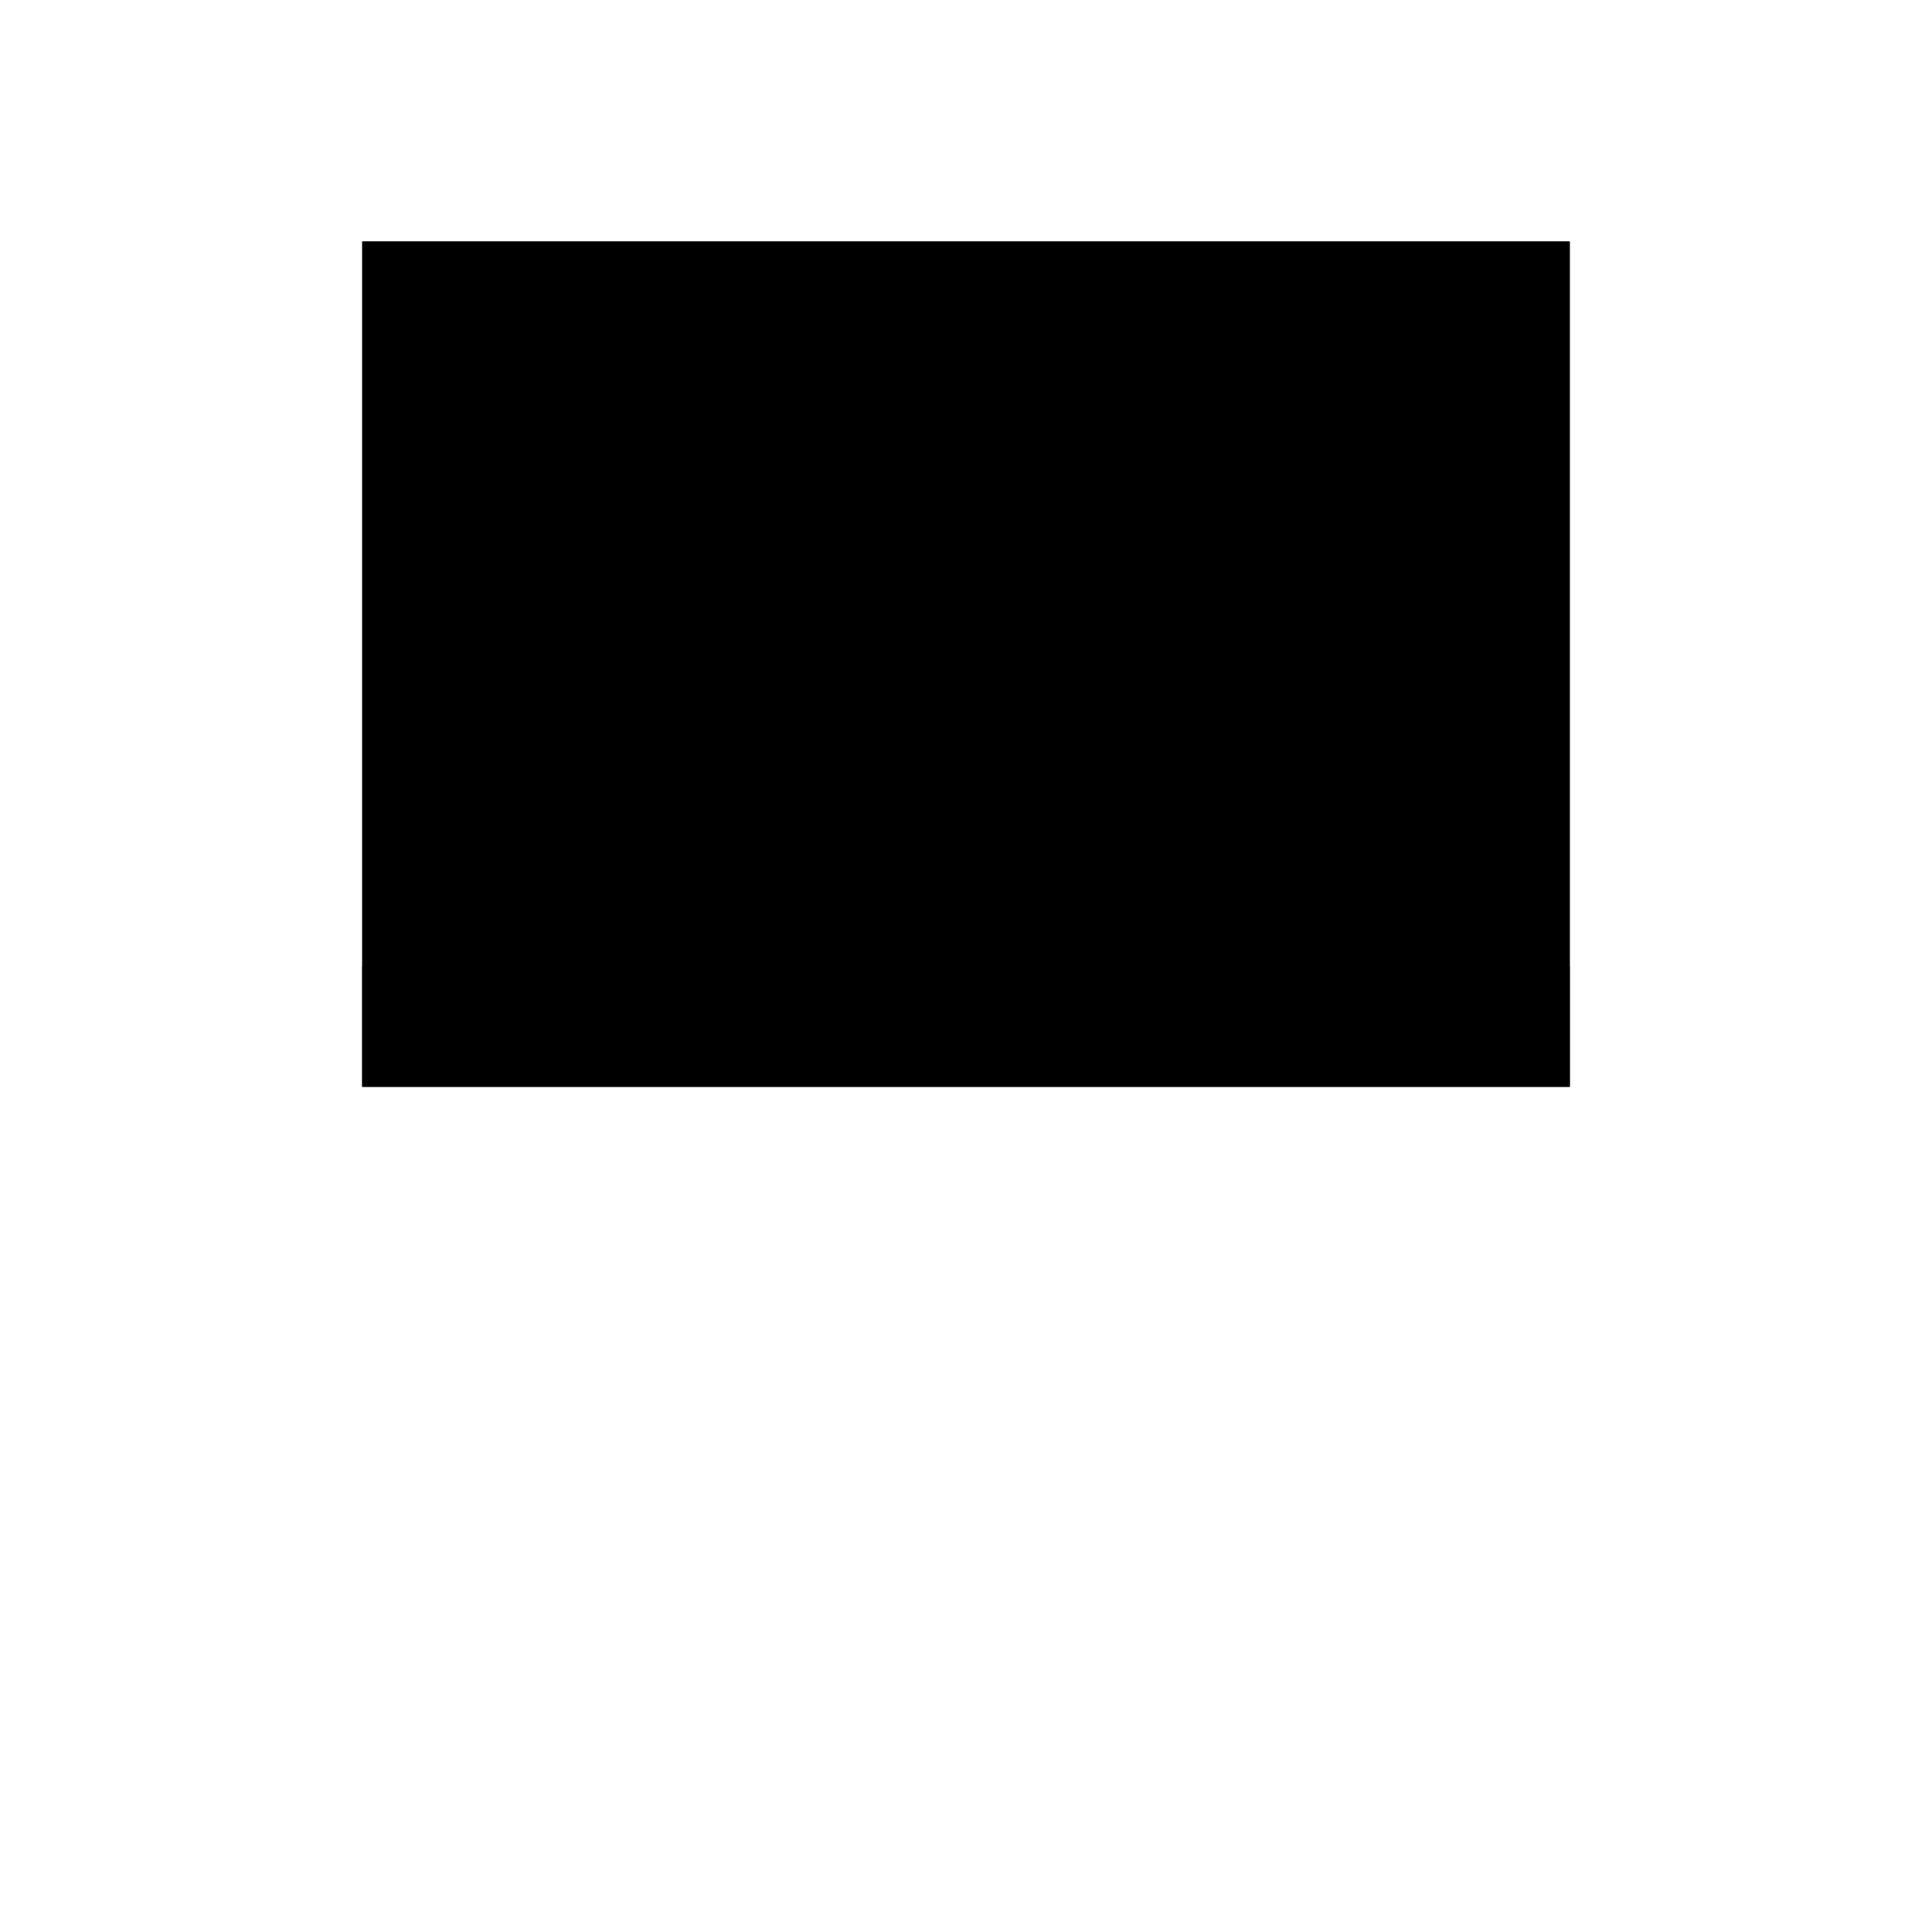
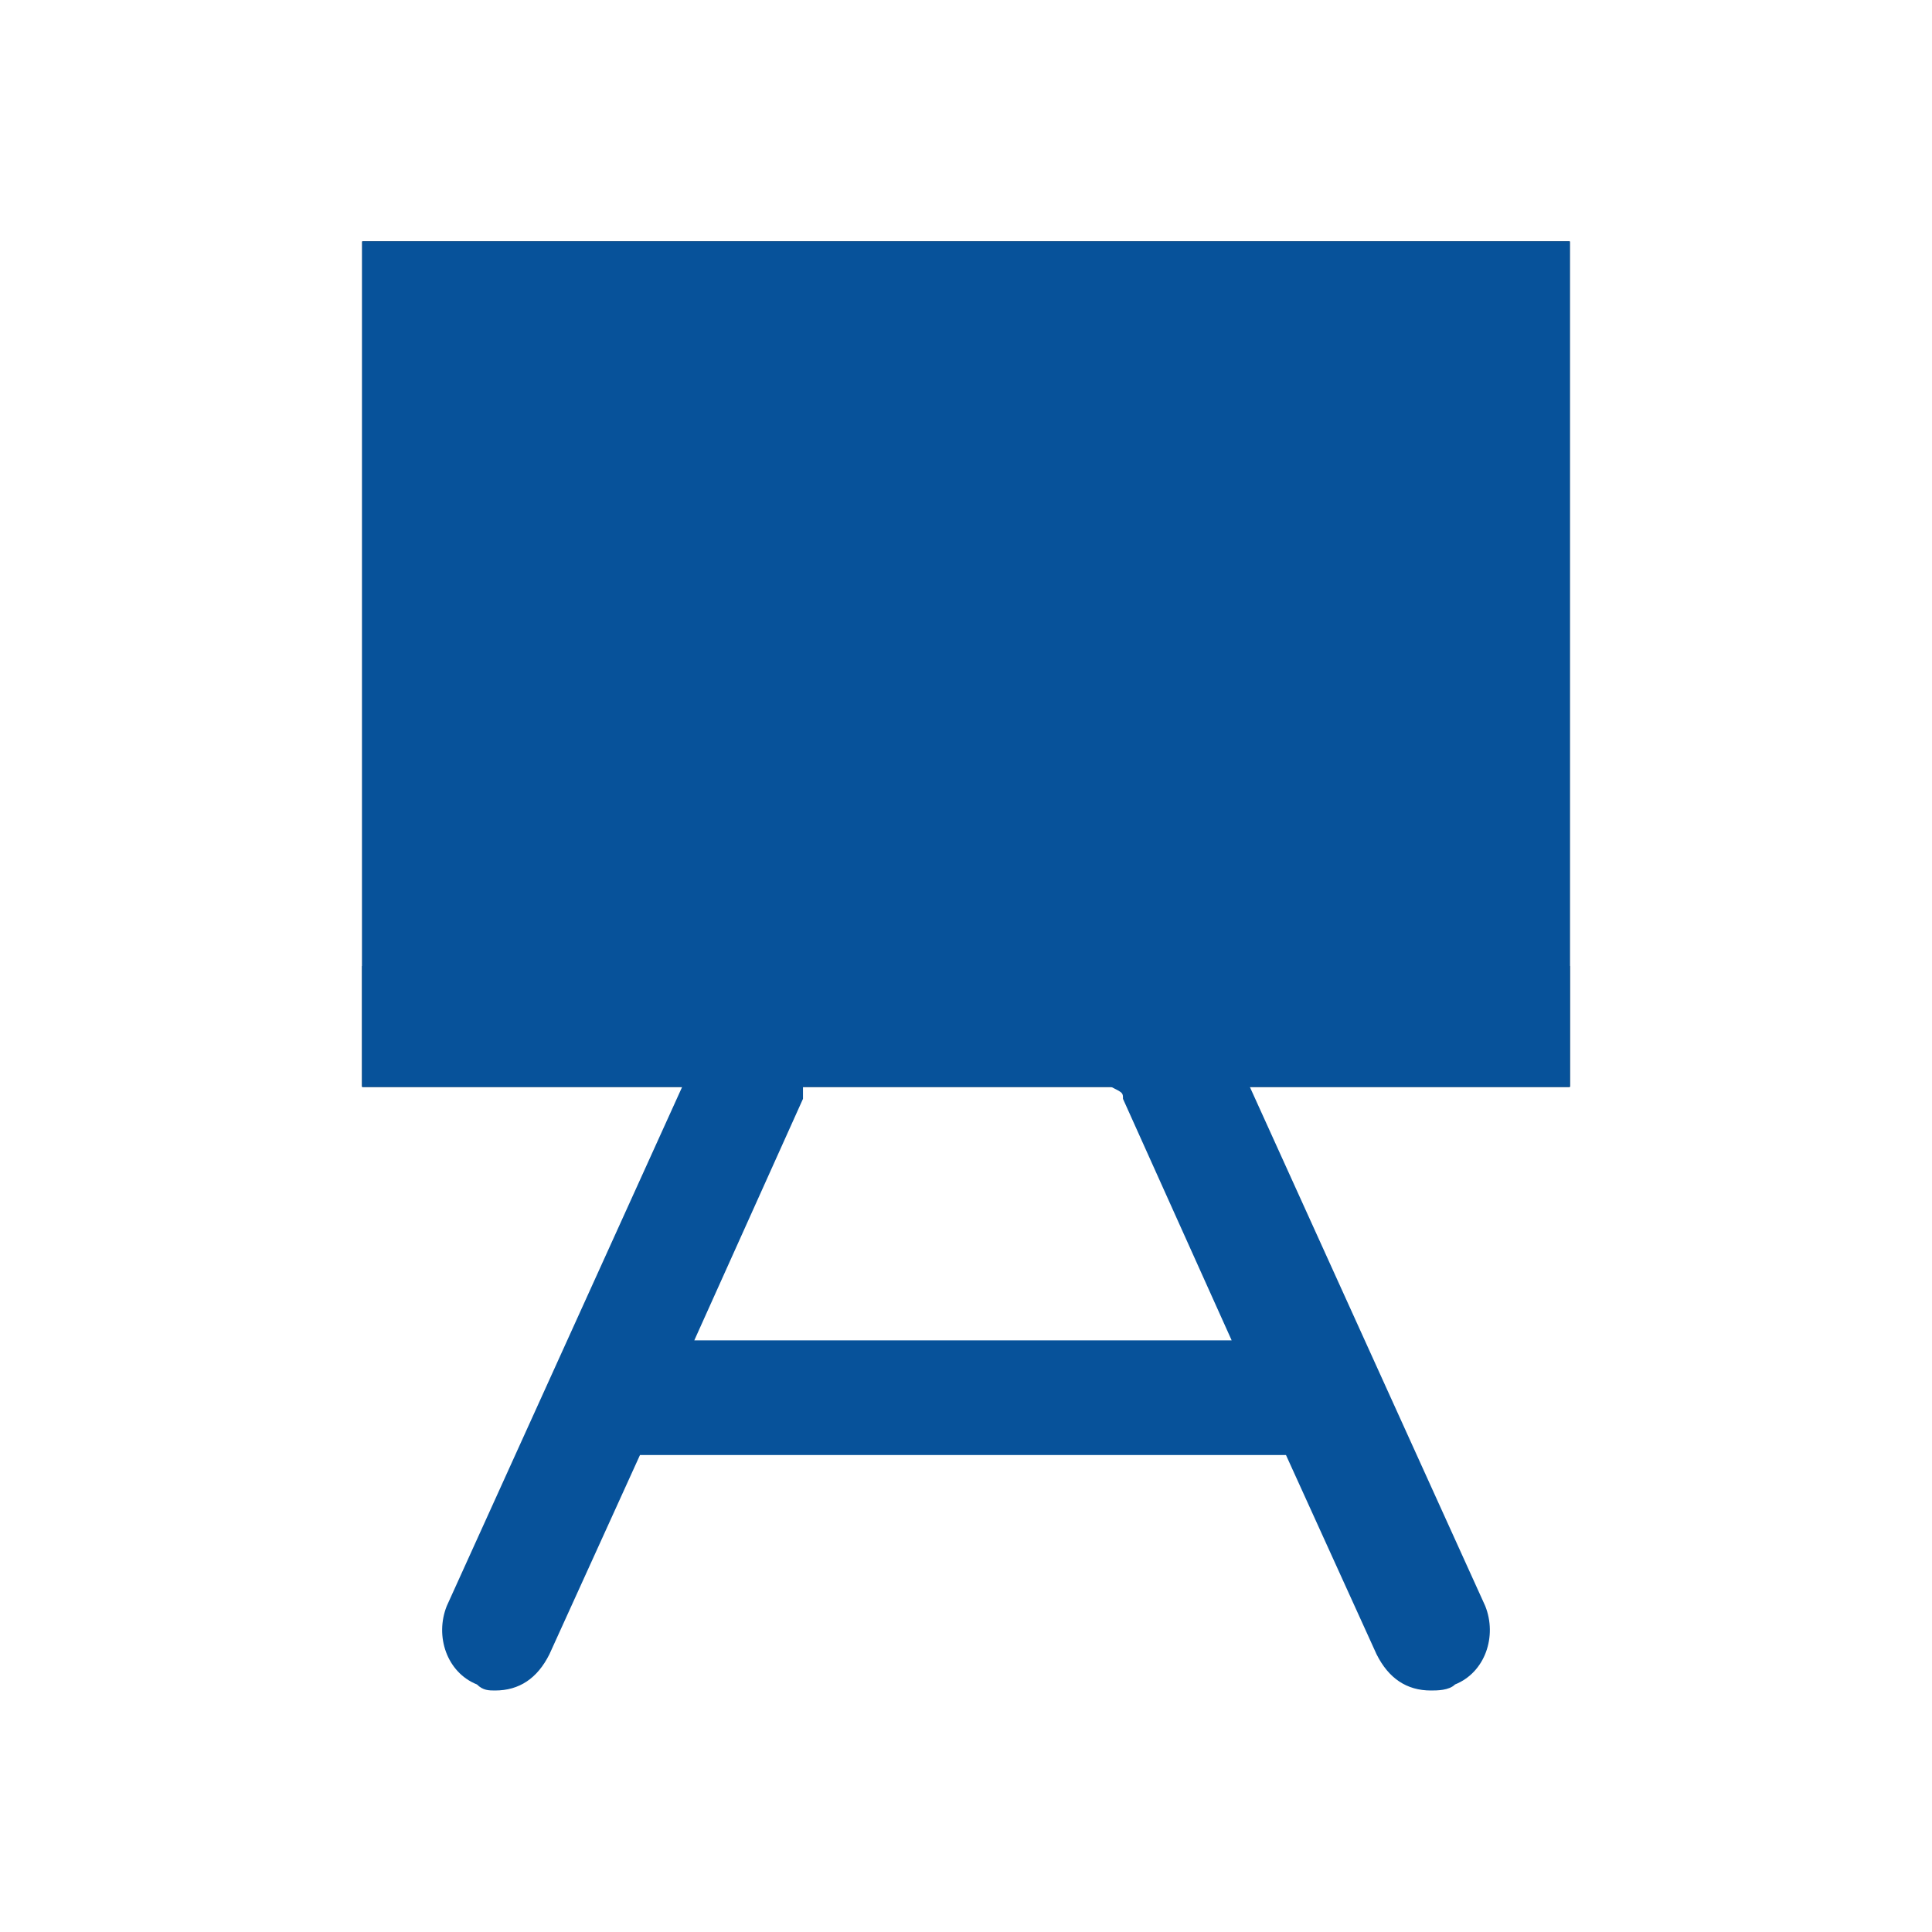
<svg xmlns="http://www.w3.org/2000/svg" xmlns:xlink="http://www.w3.org/1999/xlink" version="1.1" id="course" x="0px" y="0px" viewBox="0 0 32 32" style="enable-background:new 0 0 32 32;" xml:space="preserve">
  <rect x="6" y="16" style="fill: currentColor" width="20" height="2" />
  <g id="Ebene_2_1_">
    </g>
  <g>
    <g>
      <g>
        <defs>
          <rect id="SVGID_3_" x="6" y="4" width="20" height="14" />
        </defs>
        <clipPath id="SVGID_4_">
          <use xlink:href="#SVGID_3_" style="overflow:visible;" />
        </clipPath>
-         <rect x="6" y="4" stlye="clip-path:url(#SVGID_4_);fill:none;" width="20" height="14" />
+         <rect x="6" y="4" stlye="fill: #07529a; stroke: none" width="20" height="14" />
      </g>
    </g>
    <g>
-       <rect id="SVGID_2_" x="6" y="4" style="fill:none;" width="20" height="14" />
+       <rect id="SVGID_2_" x="6" y="4" style="fill: #07529a; stroke:none" width="20" height="14" />
    </g>
  </g>
-   <rect id="SVGID_1_" x="6" y="4" width="20" height="14" />
-   <path style="fill:none;" d="M26,16H6v2h5.3l-3.9,8.6c-0.2,0.5,0,1.1,0.5,1.3C8,28,8.1,28,8.2,28c0.4,0,0.7-0.2,0.9-0.6l1.5-3.3h10.7         l1.5,3.3c0.2,0.4,0.5,0.6,0.9,0.6c0.1,0,0.3,0,0.4-0.1c0.5-0.2,0.7-0.8,0.5-1.3L20.7,18H26V16z M18.6,18.2l1.8,4h-8.9l1.8-4         c0-0.1,0-0.1,0-0.2h5.1C18.6,18.1,18.6,18.1,18.6,18.2z" />
+   <rect style="fill: #07529a; stroke:none" id="SVGID_1_" x="6" y="4" width="20" height="14" />
+   <path style="fill: #07529a; stroke:none" d="M26,16H6v2h5.3l-3.9,8.6c-0.2,0.5,0,1.1,0.5,1.3C8,28,8.1,28,8.2,28c0.4,0,0.7-0.2,0.9-0.6l1.5-3.3h10.7         l1.5,3.3c0.2,0.4,0.5,0.6,0.9,0.6c0.1,0,0.3,0,0.4-0.1c0.5-0.2,0.7-0.8,0.5-1.3L20.7,18H26V16z M18.6,18.2l1.8,4h-8.9l1.8-4         c0-0.1,0-0.1,0-0.2h5.1C18.6,18.1,18.6,18.1,18.6,18.2z" />
</svg>
